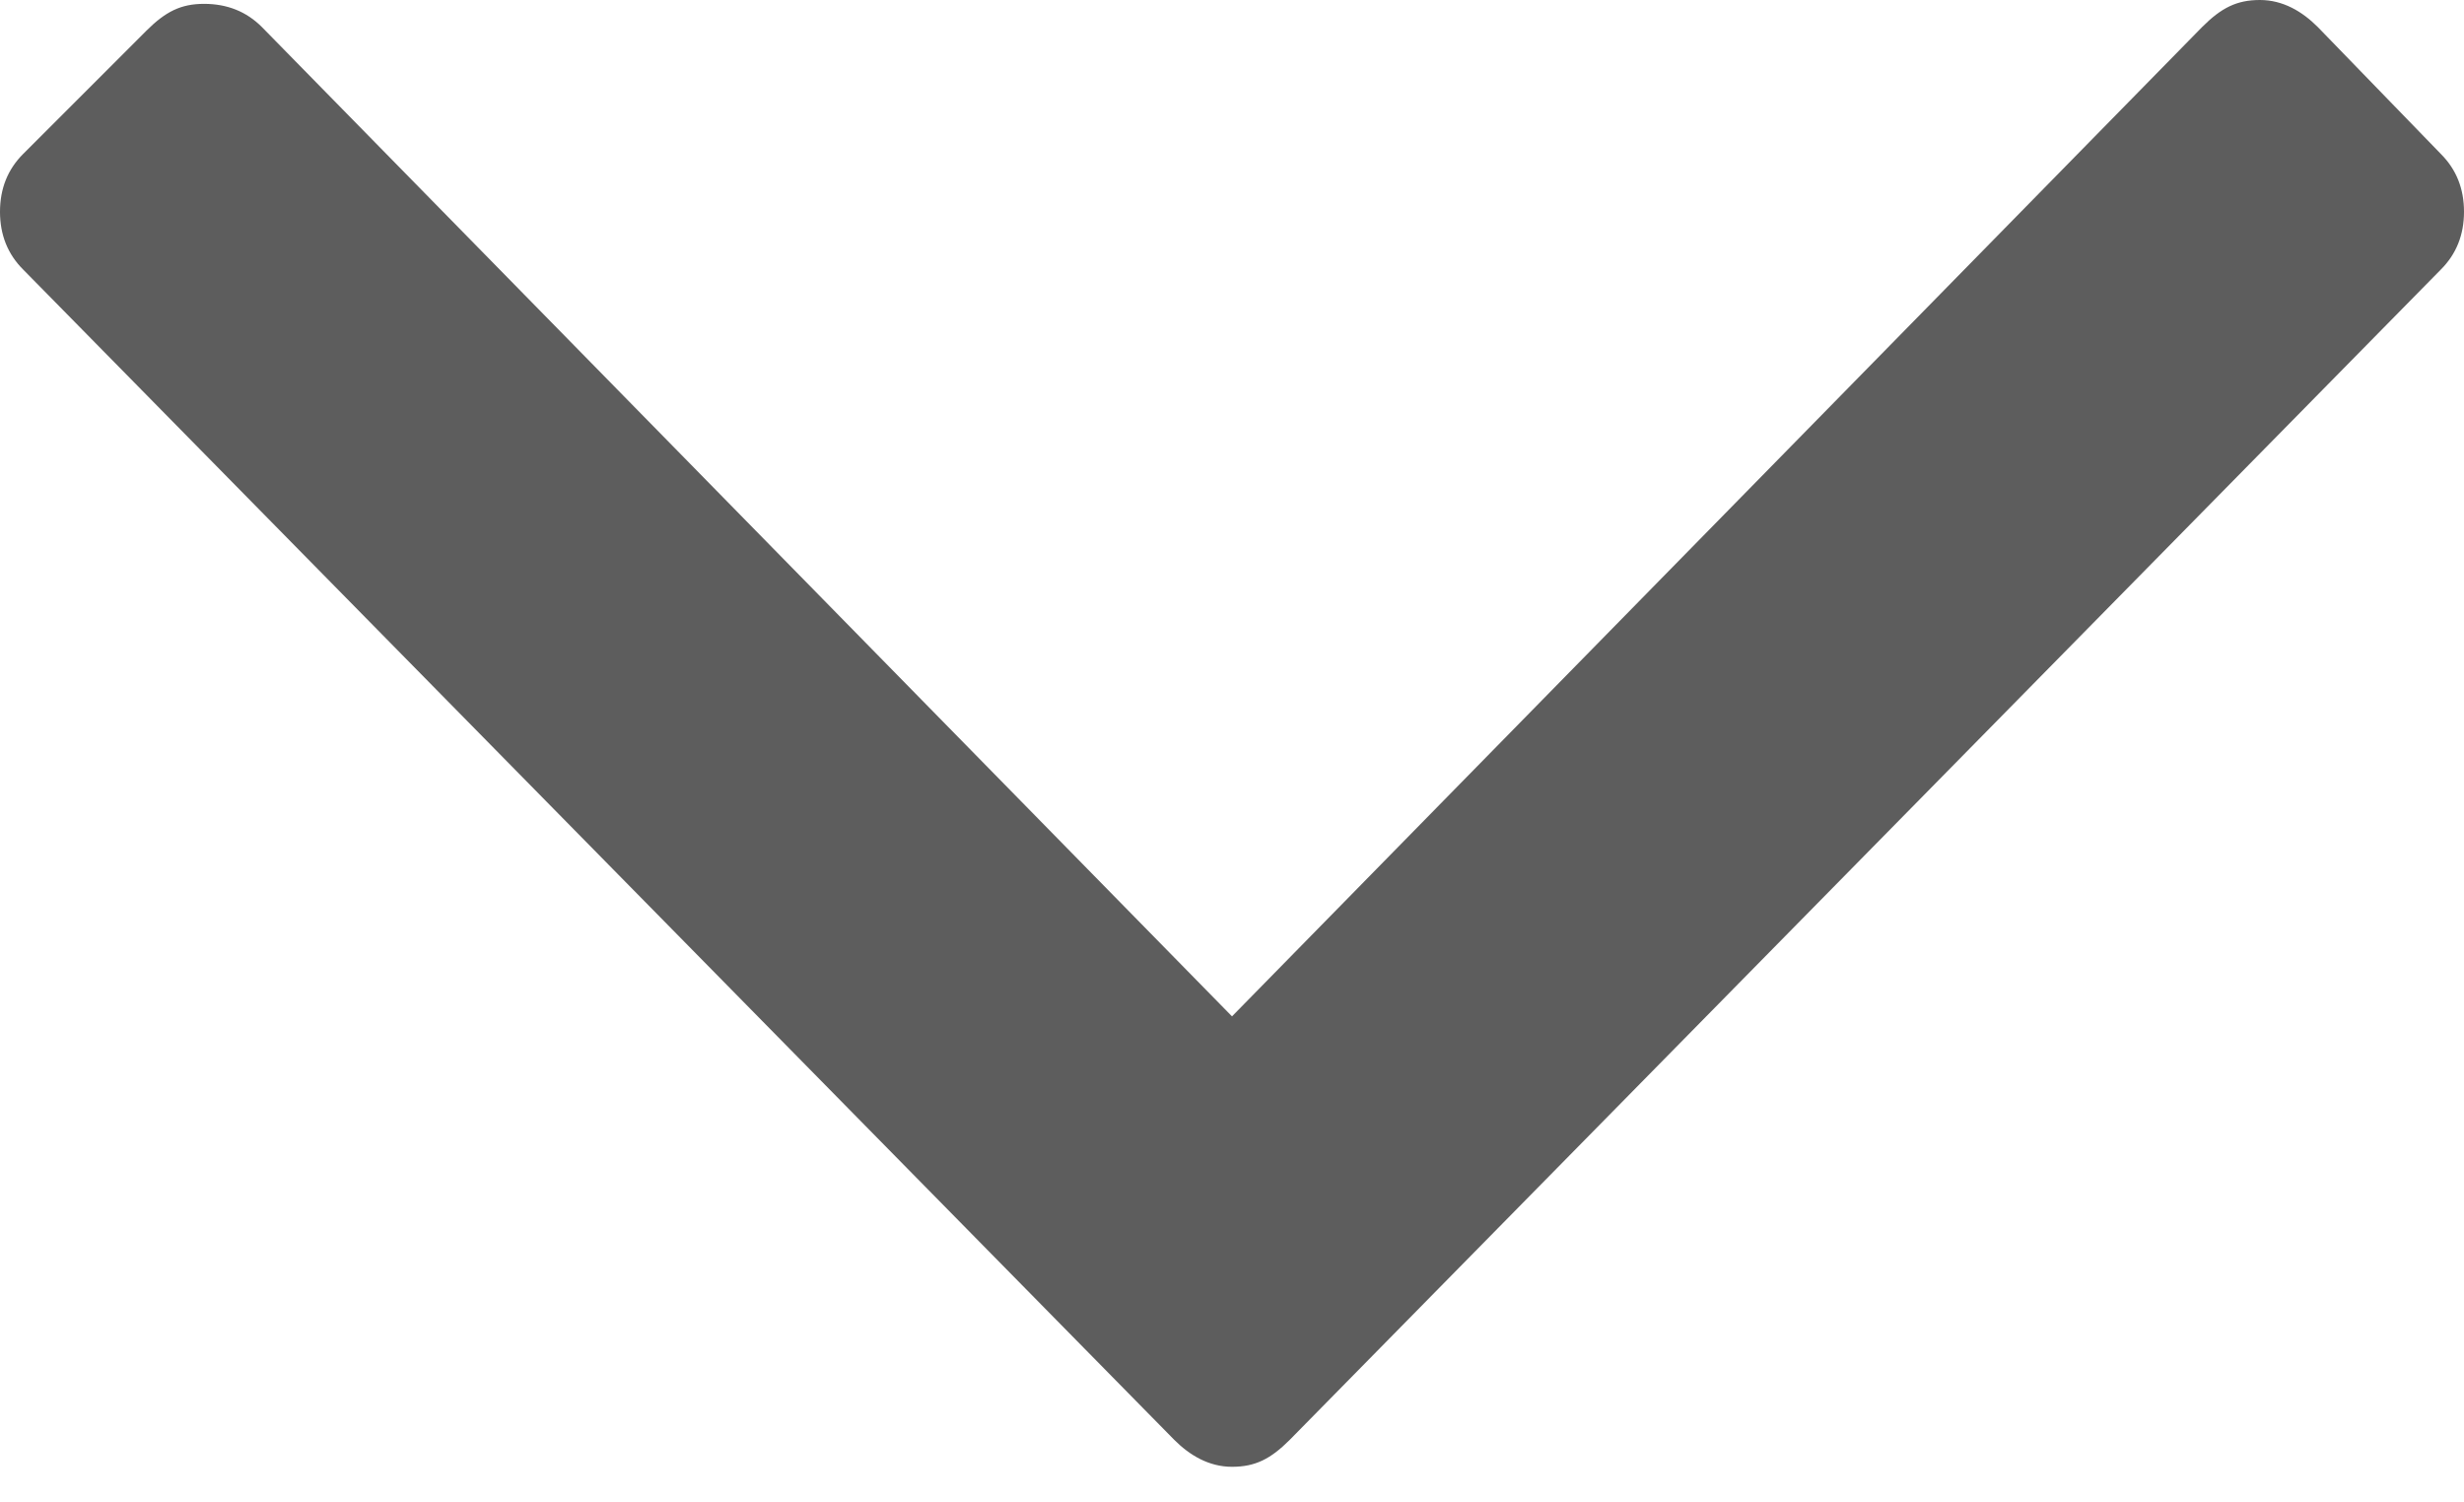
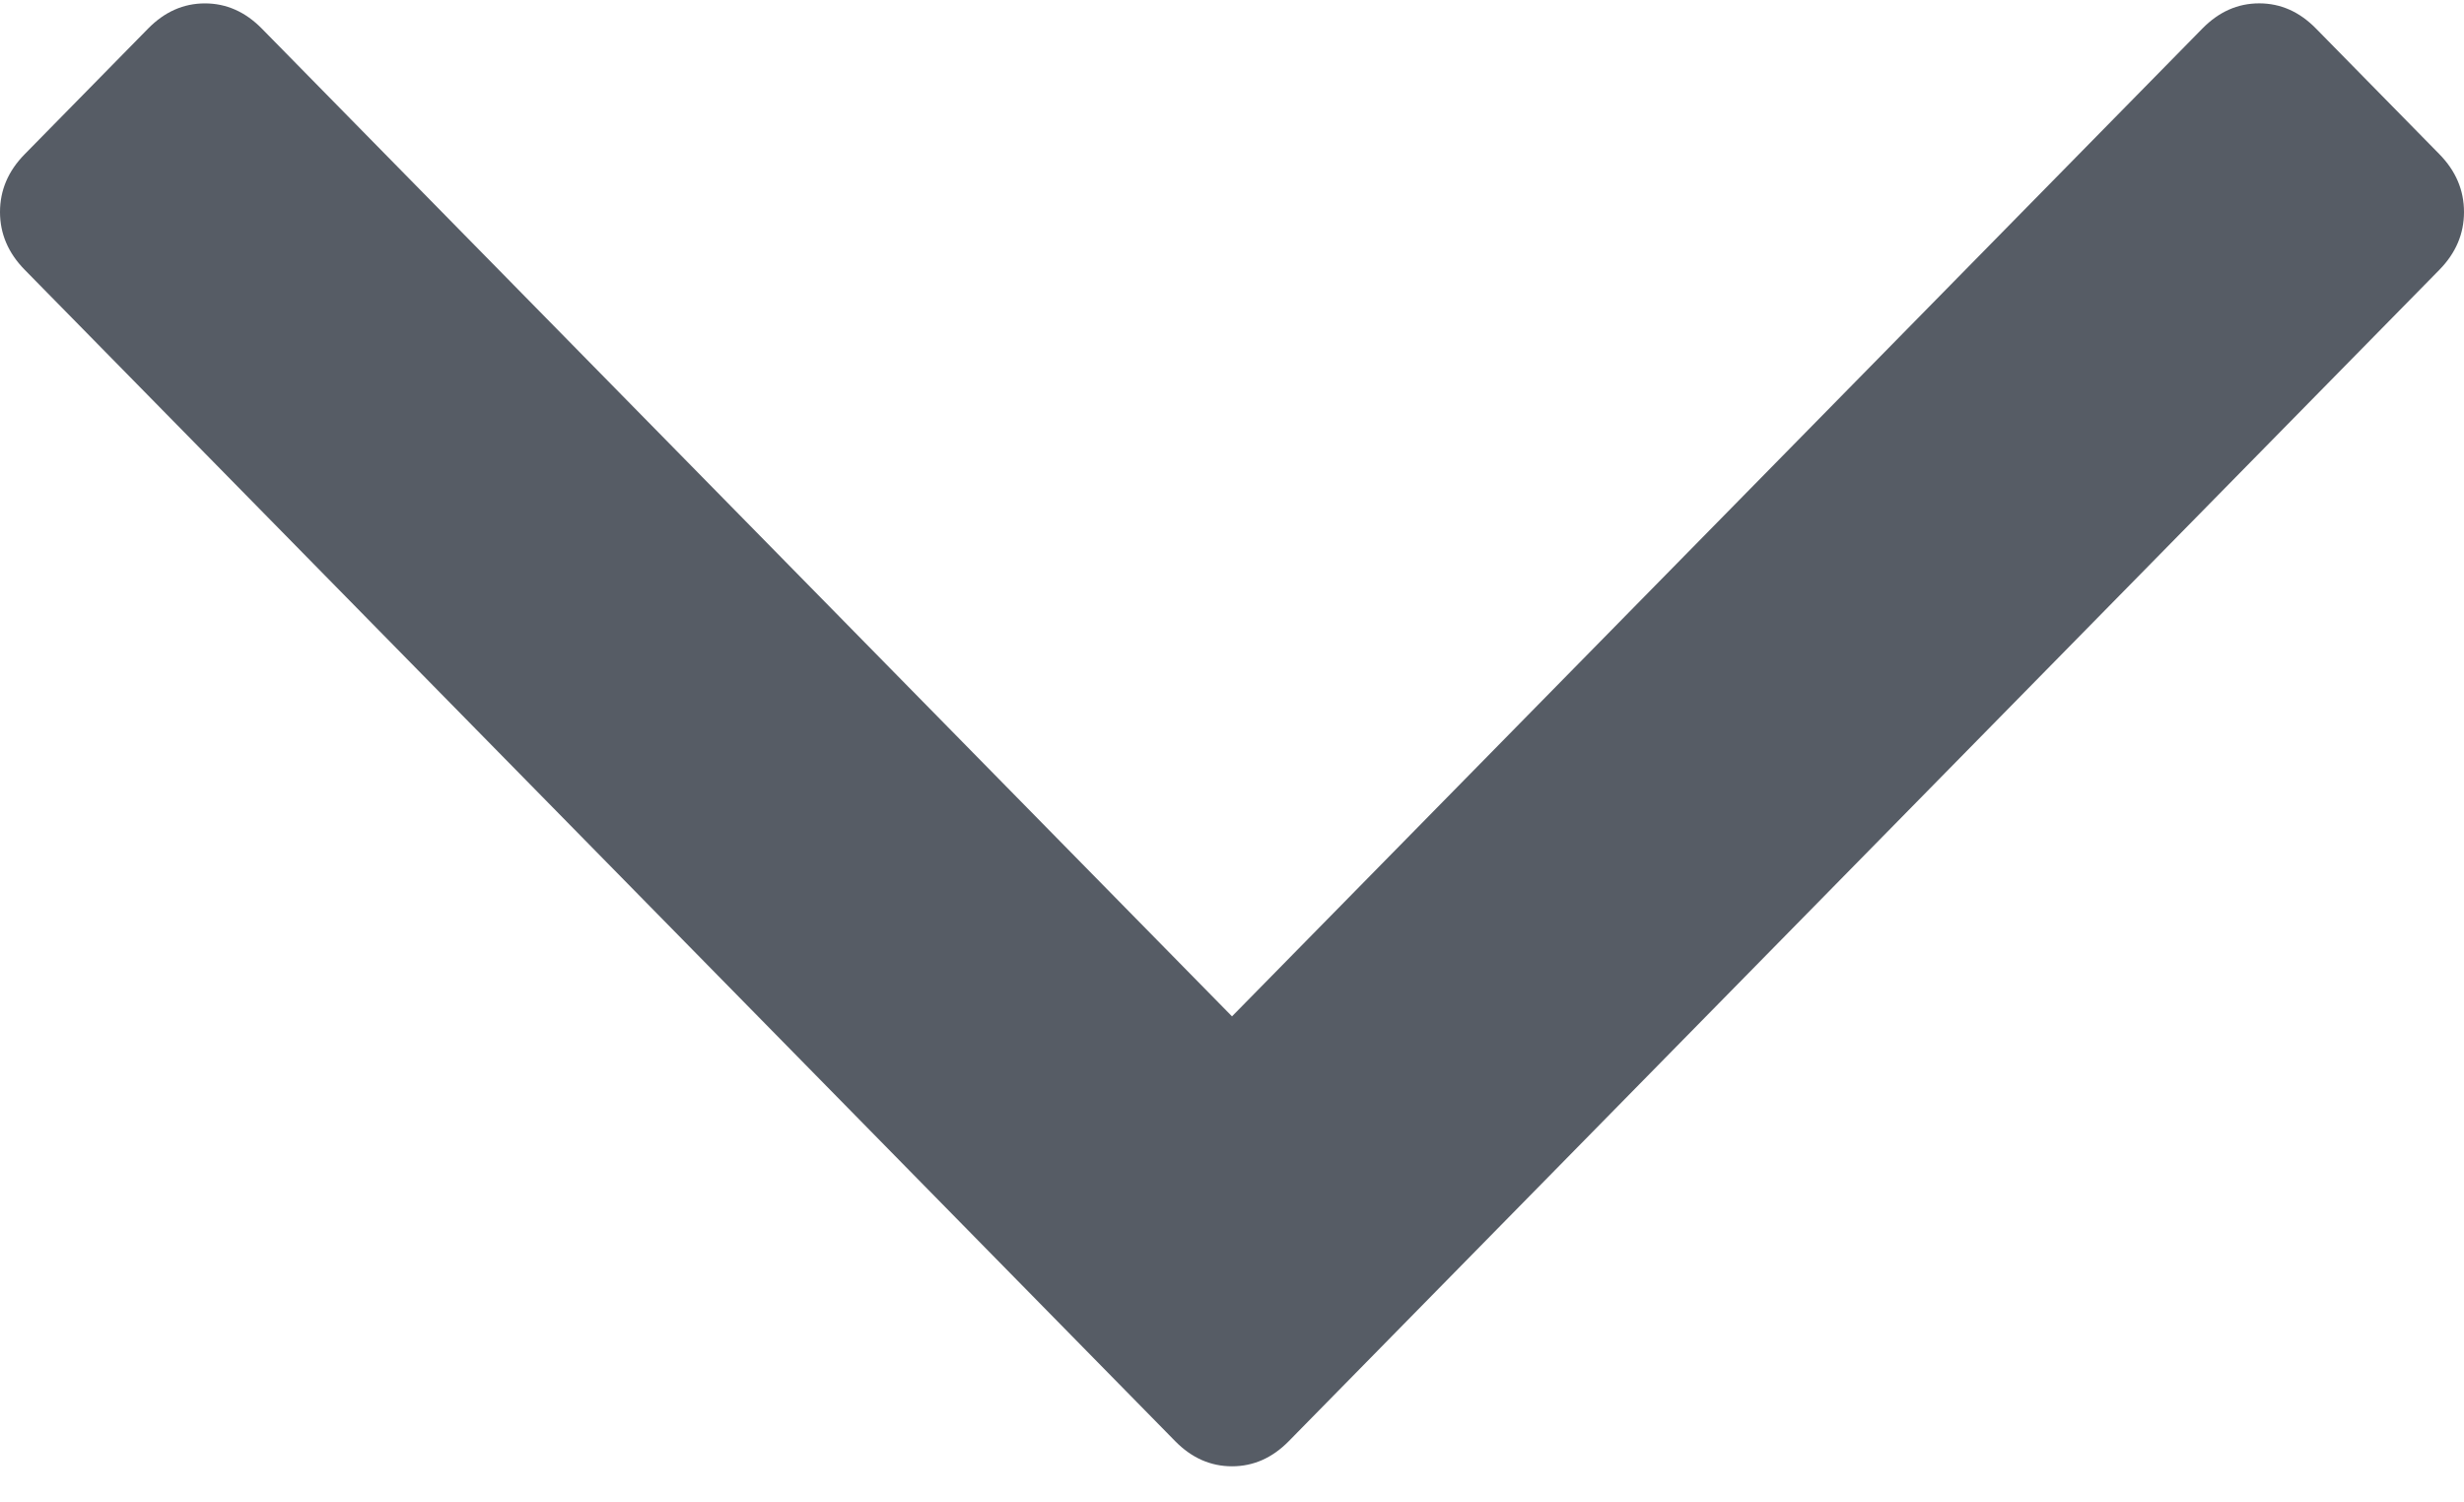
- <svg xmlns="http://www.w3.org/2000/svg" version="1.1" id="Layer_1" x="0px" y="0px" viewBox="0 0 64 39" style="enable-background:new 0 0 64 39;" xml:space="preserve">
-   <style type="text/css">
- 	.st0{fill:#5D5D5D;}
- </style>
-   <path class="st0" d="M63.4,4l-3.2-3.3C59.8,0.3,59.3,0,58.7,0s-1,0.2-1.5,0.7L32,26.4L6.8,0.7C6.4,0.3,5.9,0.1,5.3,0.1  s-1,0.2-1.5,0.7L0.6,4C0.2,4.4,0,4.9,0,5.5S0.2,6.6,0.6,7l29.9,30.4c0.4,0.4,0.9,0.7,1.5,0.7c0.6,0,1-0.2,1.5-0.7L63.4,7  C63.8,6.6,64,6.1,64,5.5S63.8,4.4,63.4,4z" />
+ <svg xmlns="http://www.w3.org/2000/svg" width="64" height="39" viewBox="0 0 64 39">
+   <path fill="#565C65" d="M63.36 4.004L60.155.741c-.427-.436-.919-.654-1.475-.654-.555 0-1.047.218-1.475.654L32 26.4 6.798.74C6.37.306 5.878.088 5.323.088c-.556 0-1.048.218-1.476.654L.642 4.005C.213 4.44 0 4.941 0 5.507c0 .565.214 1.066.642 1.501l29.883 30.427c.427.435.92.652 1.475.652.556 0 1.047-.217 1.474-.652L63.361 7.008c.427-.435.639-.936.639-1.501 0-.566-.212-1.067-.64-1.503z" />
</svg>
